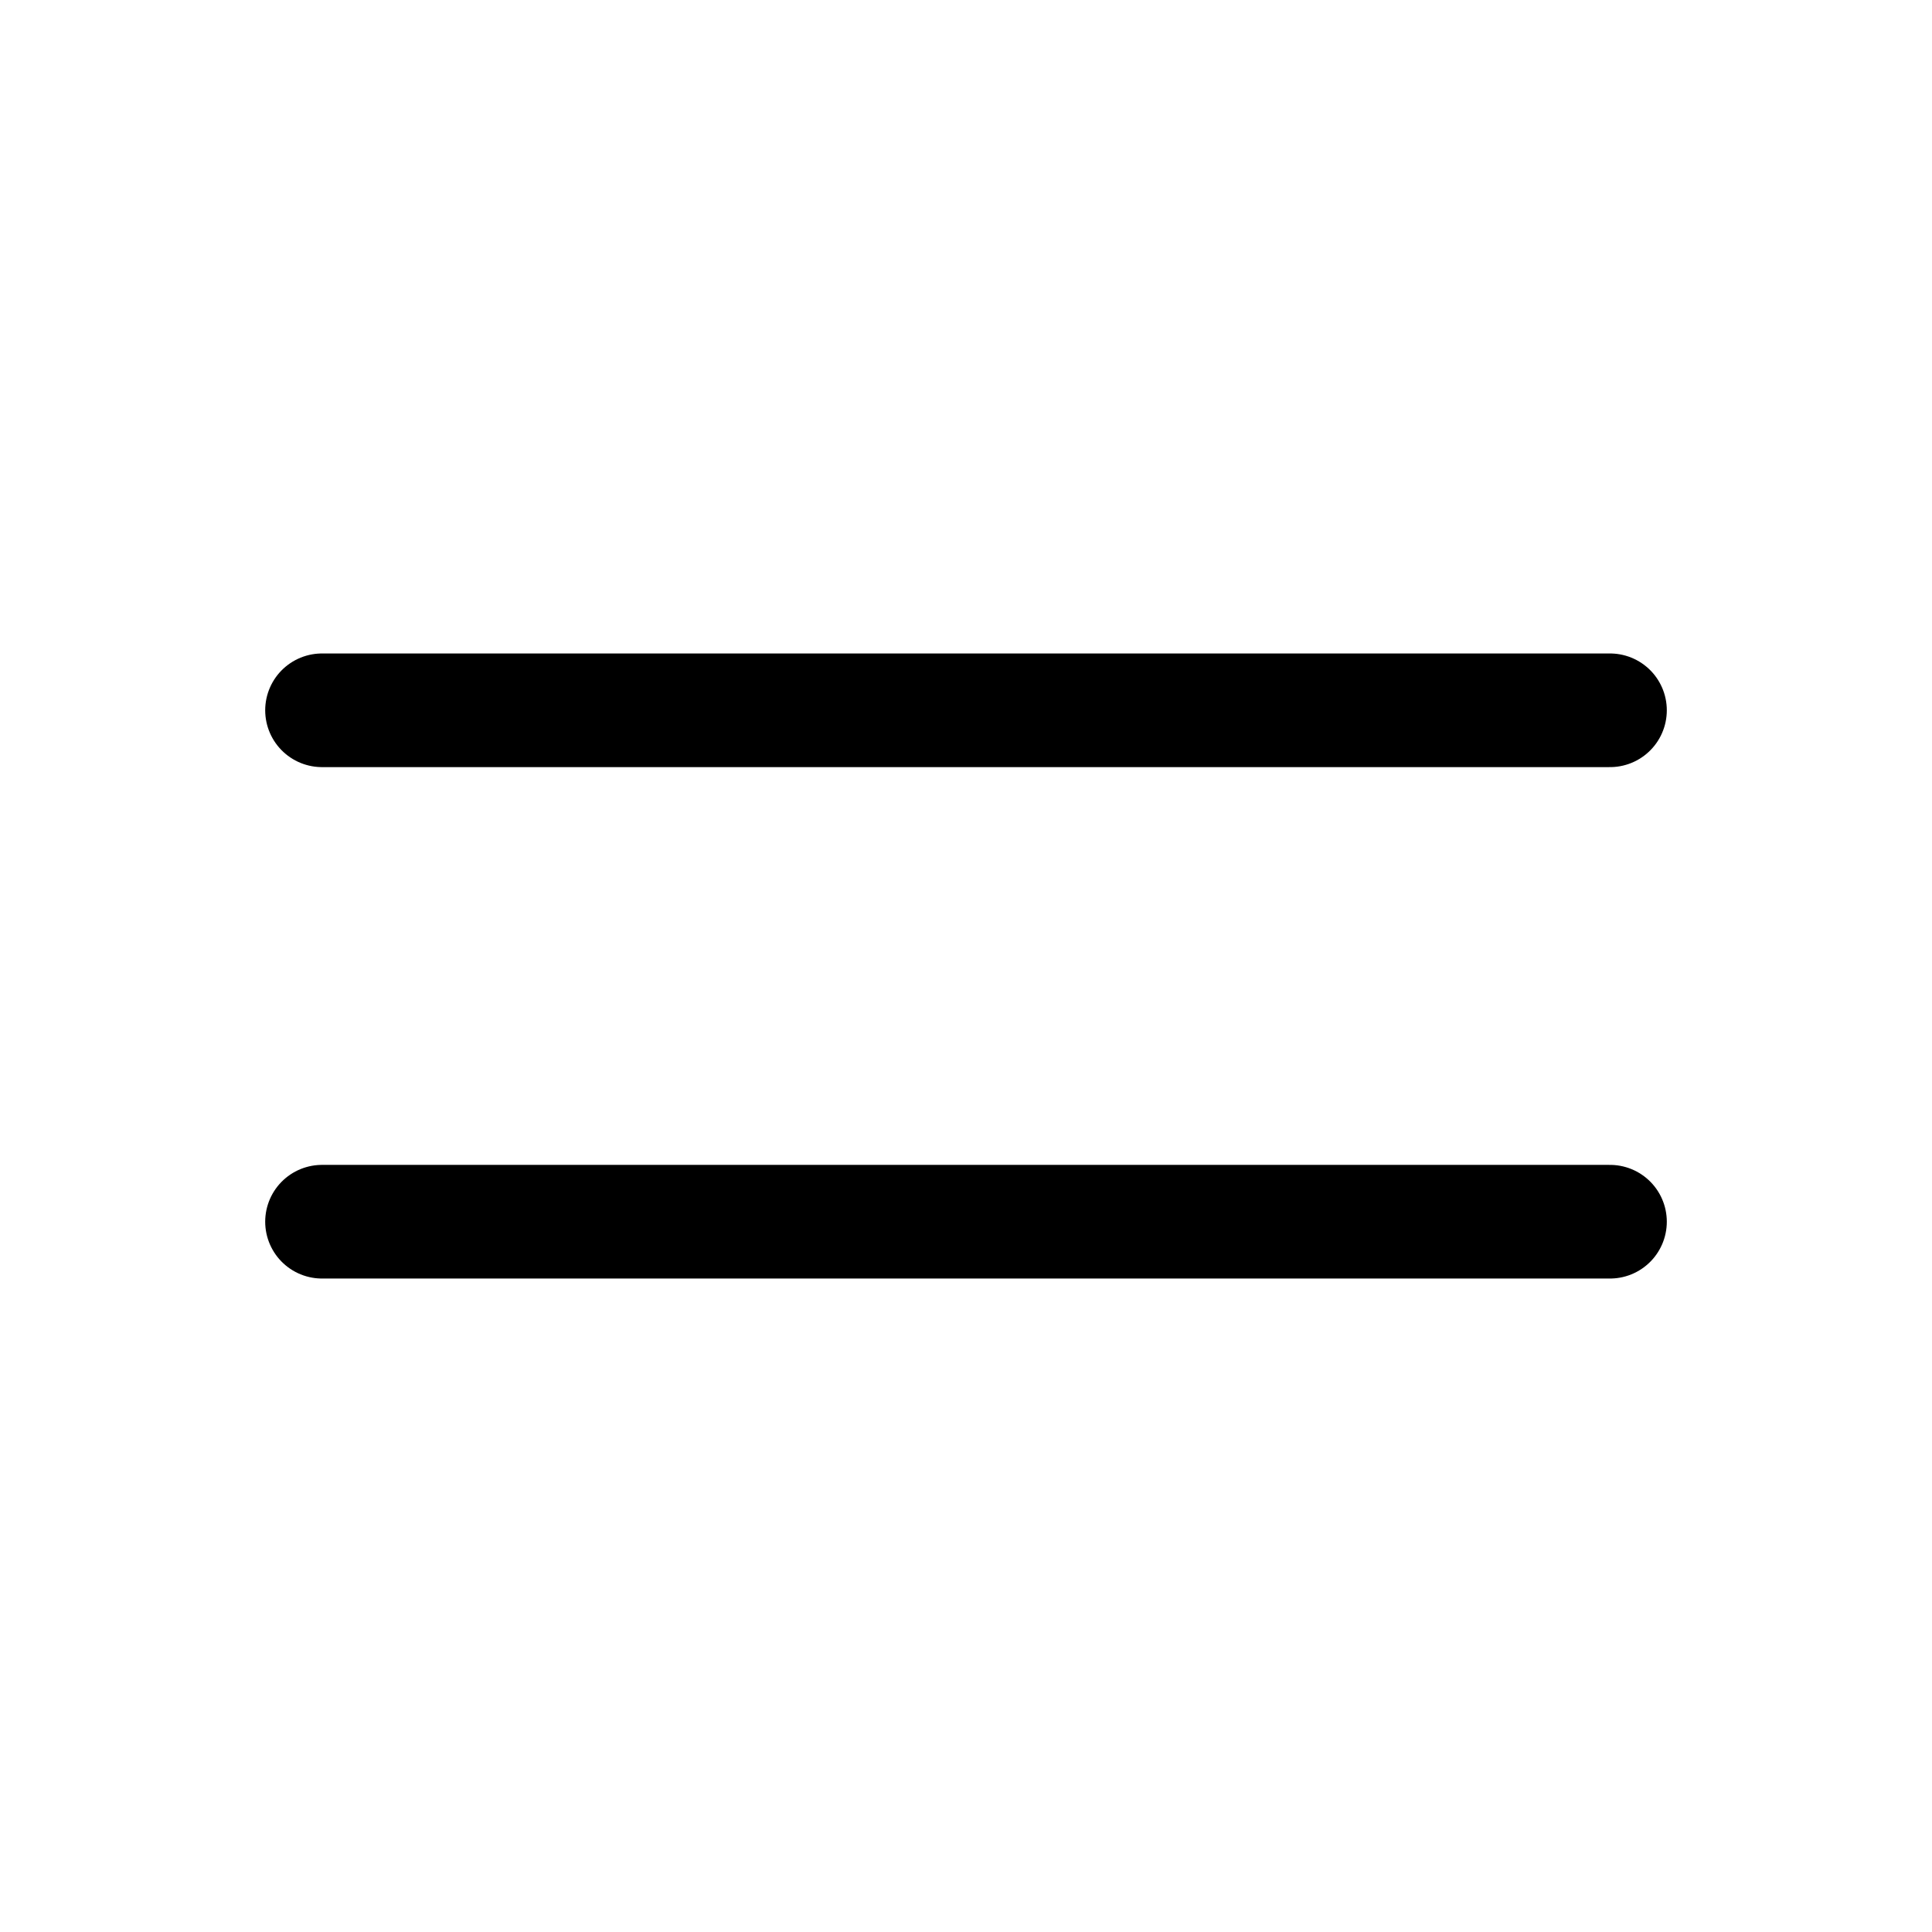
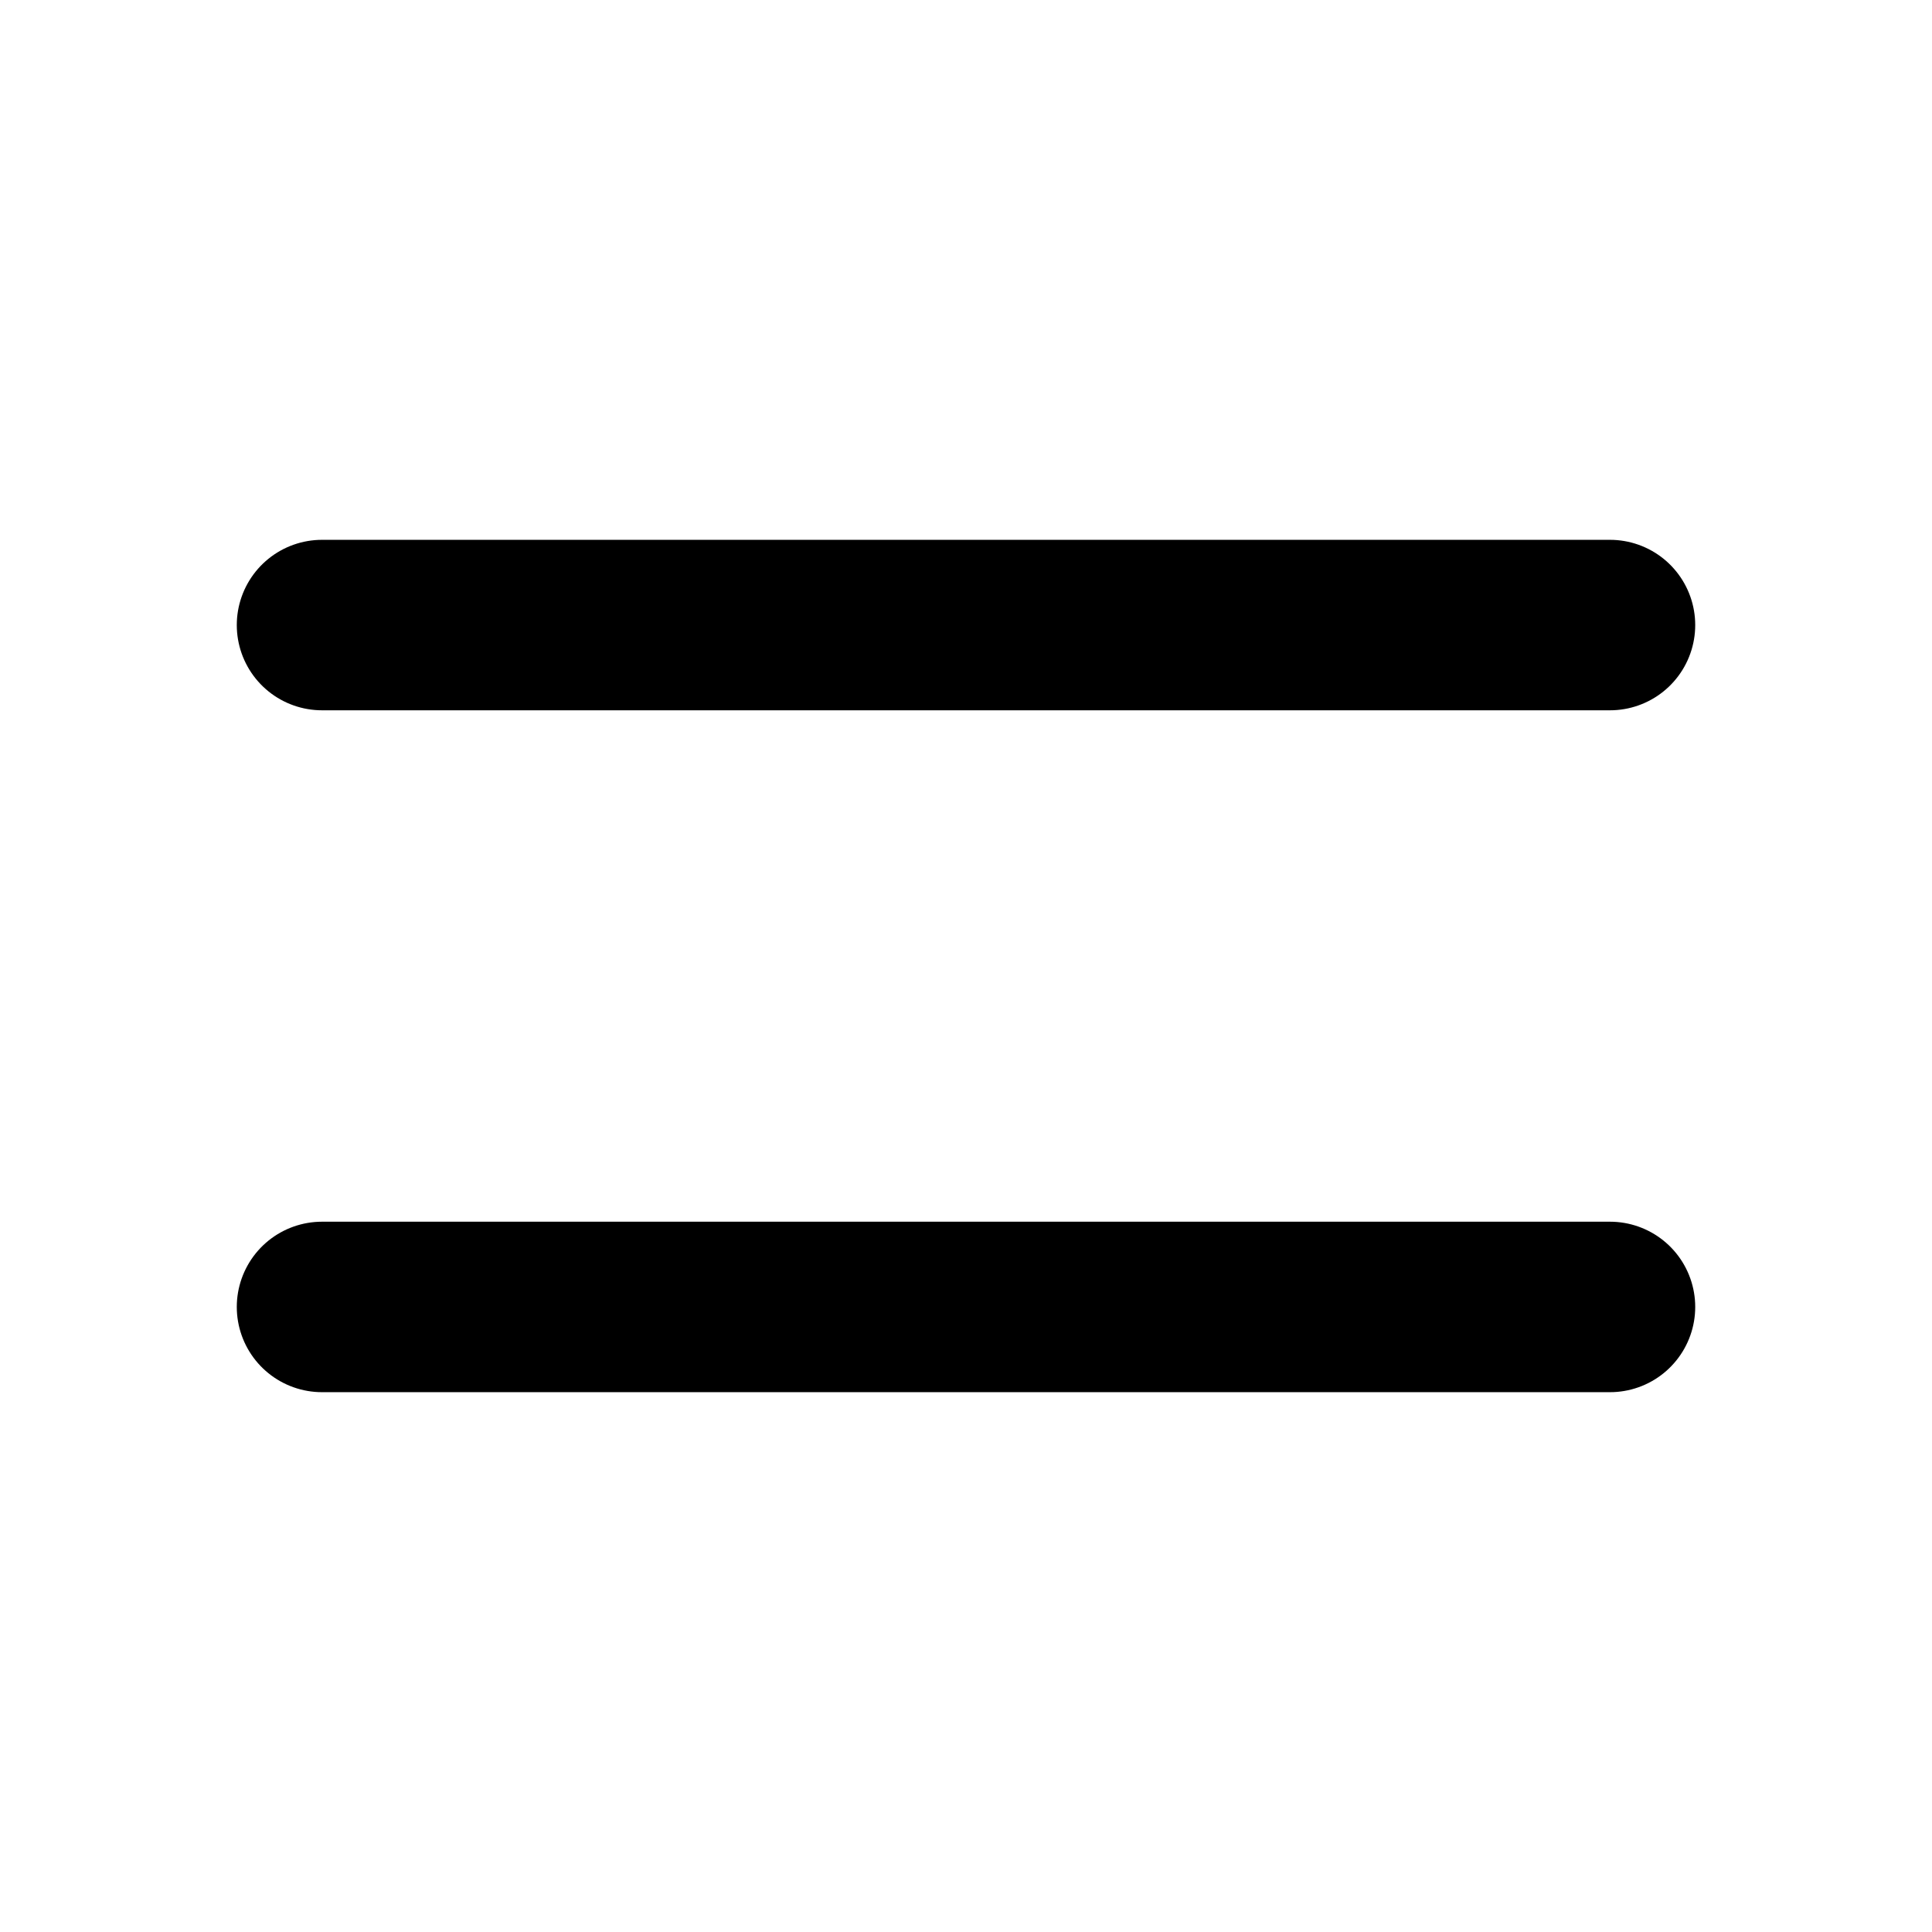
<svg xmlns="http://www.w3.org/2000/svg" width="34" height="34" viewBox="0 0 34 34" fill="none">
-   <path d="M5.667 12.5H28.333" stroke="black" stroke-width="2" stroke-linecap="round" />
-   <path d="M5.667 21.5H28.333" stroke="black" stroke-width="2" stroke-linecap="round" />
+   <path d="M5.667 11H28.333" stroke="black" stroke-width="3" stroke-linecap="round" />
+   <path d="M5.667 23H28.333" stroke="black" stroke-width="3" stroke-linecap="round" />
</svg>
